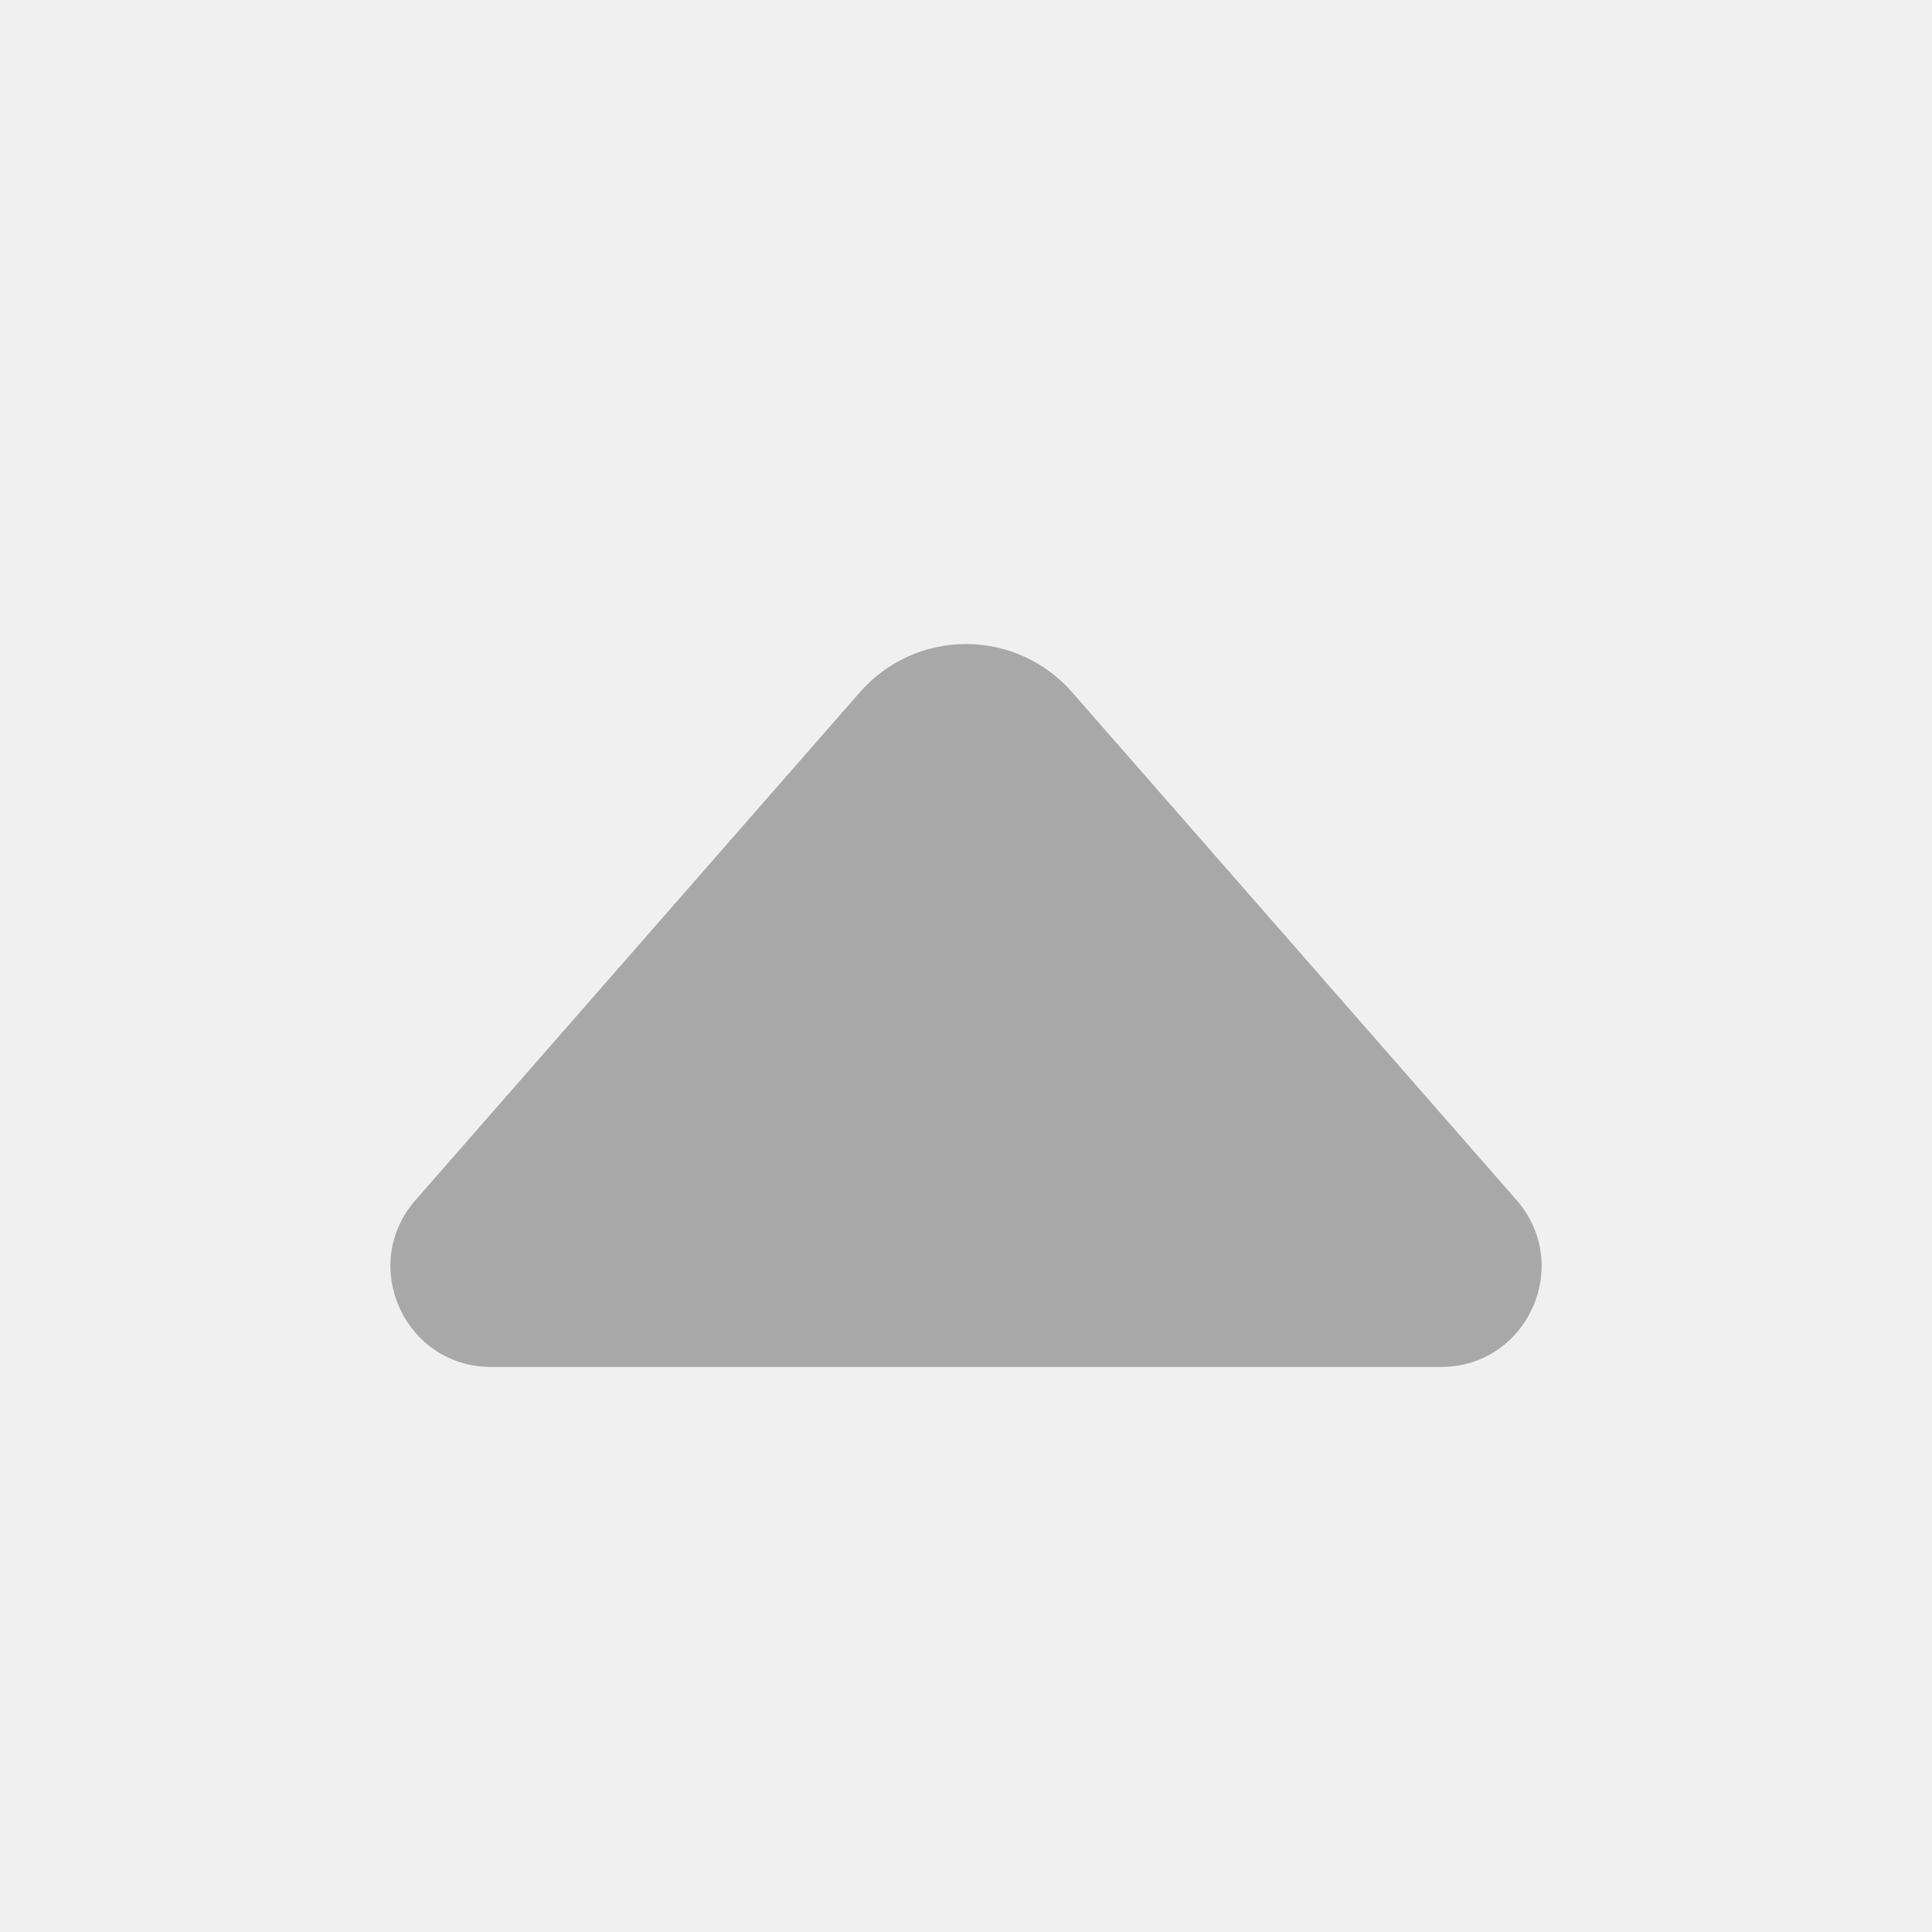
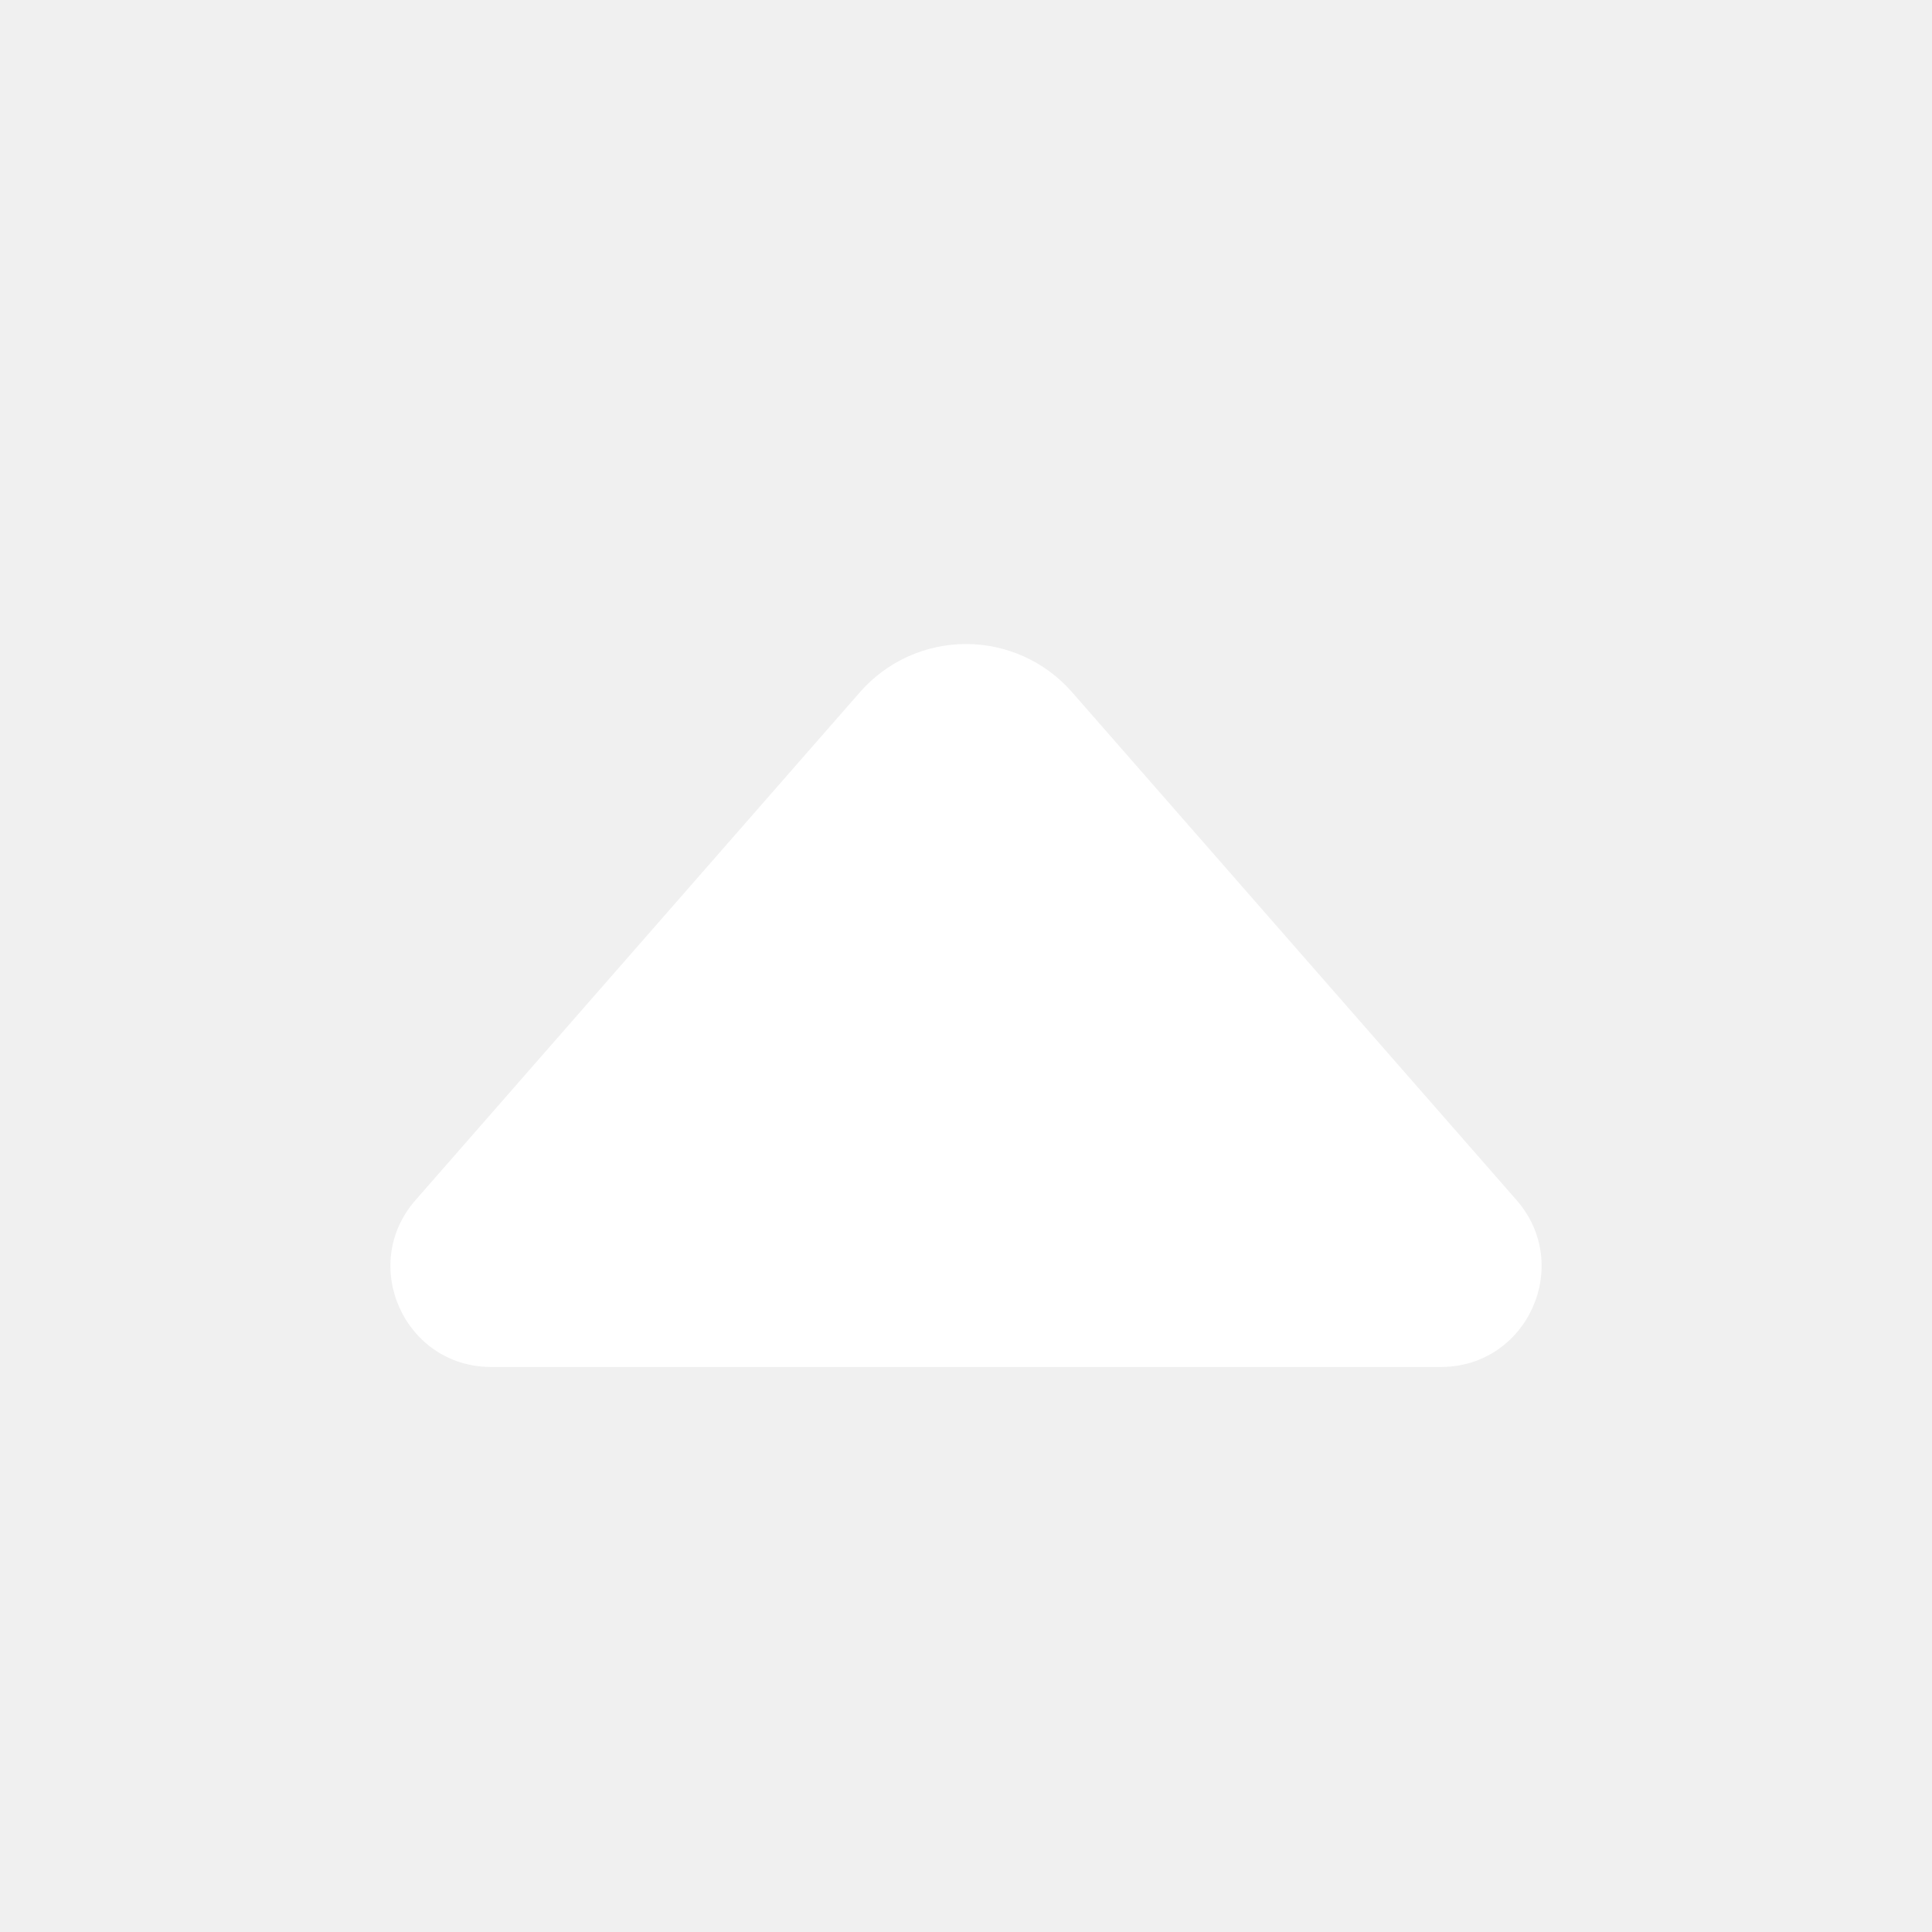
- <svg xmlns="http://www.w3.org/2000/svg" width="24" height="24" fill="#a8a8a8" viewBox="0 0 24 24">
-   <path d="M6.102 16.981c-1.074 0-1.648-1.265-.94-2.073l5.521-6.31a1.75 1.75 0 0 1 2.634 0l5.522 6.31c.707.809.133 2.073-.94 2.073H6.101Z" fill="#a8a8a8" />
+ <svg xmlns="http://www.w3.org/2000/svg" width="28" height="28" fill="#ffffff" viewBox="0 0 24 24">
+   <path d="M6.102 16.981c-1.074 0-1.648-1.265-.94-2.073l5.521-6.31a1.75 1.75 0 0 1 2.634 0l5.522 6.31c.707.809.133 2.073-.94 2.073H6.101Z" fill="#ffffff" />
</svg>
